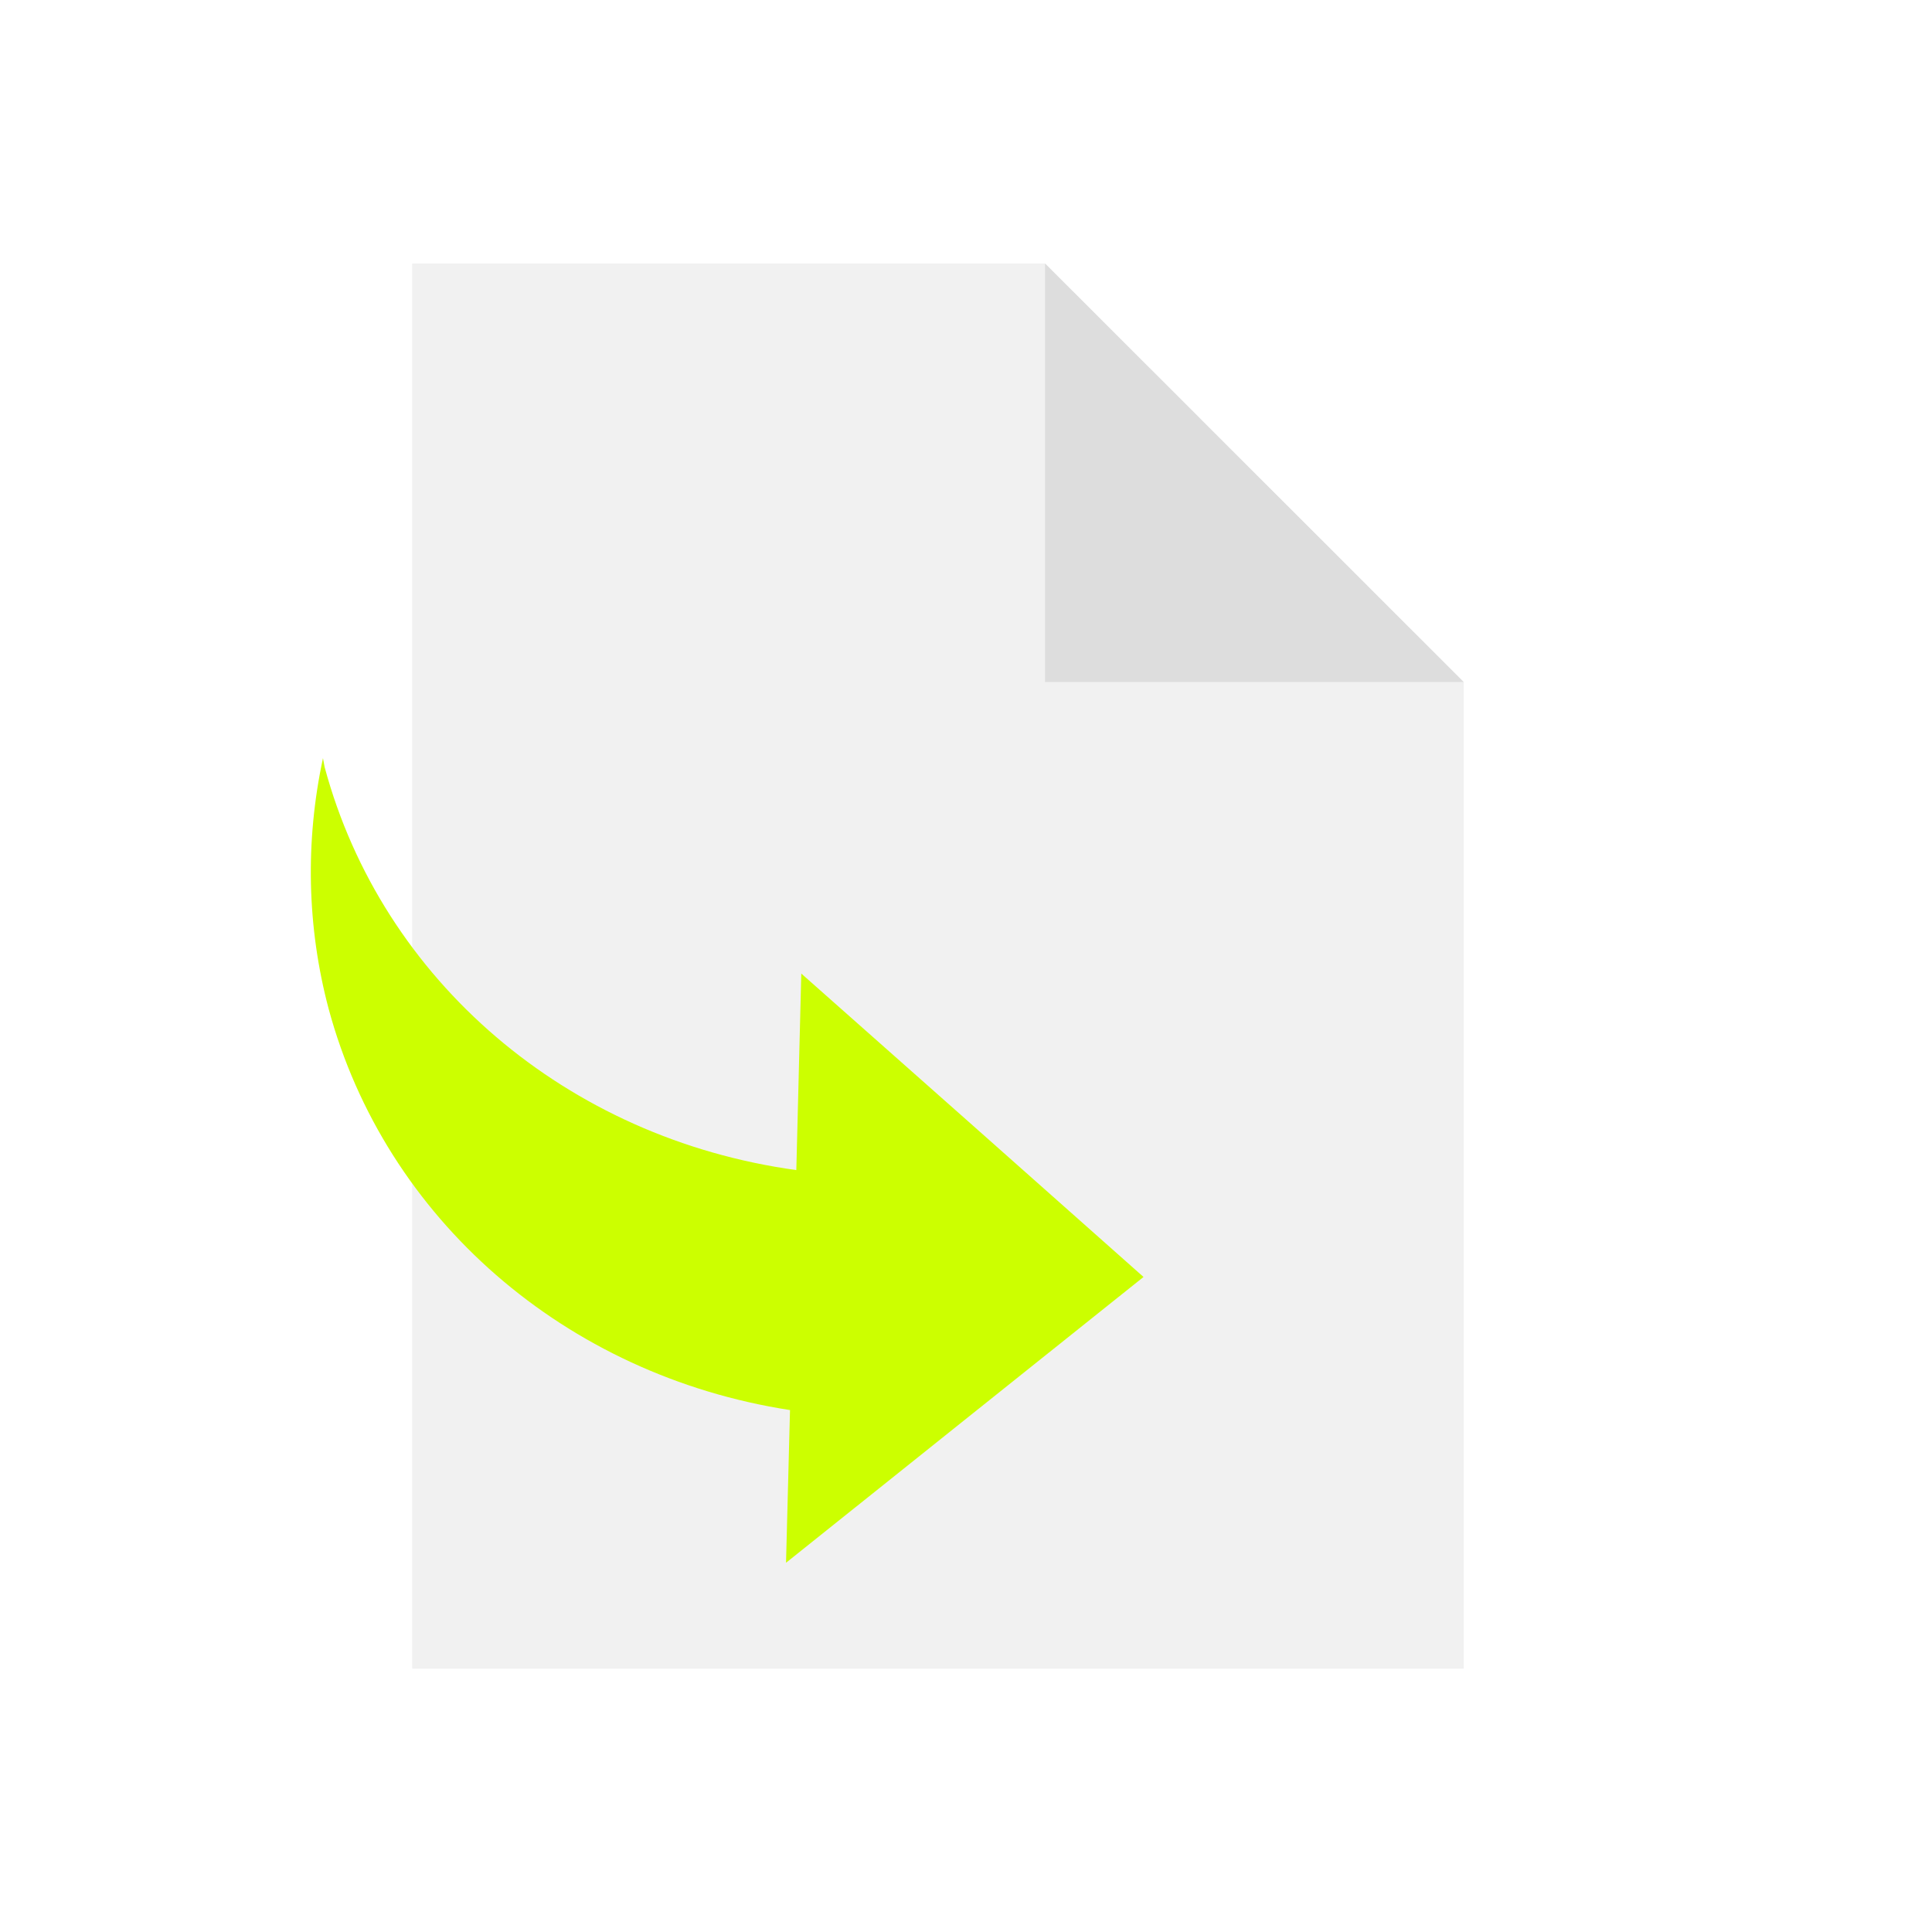
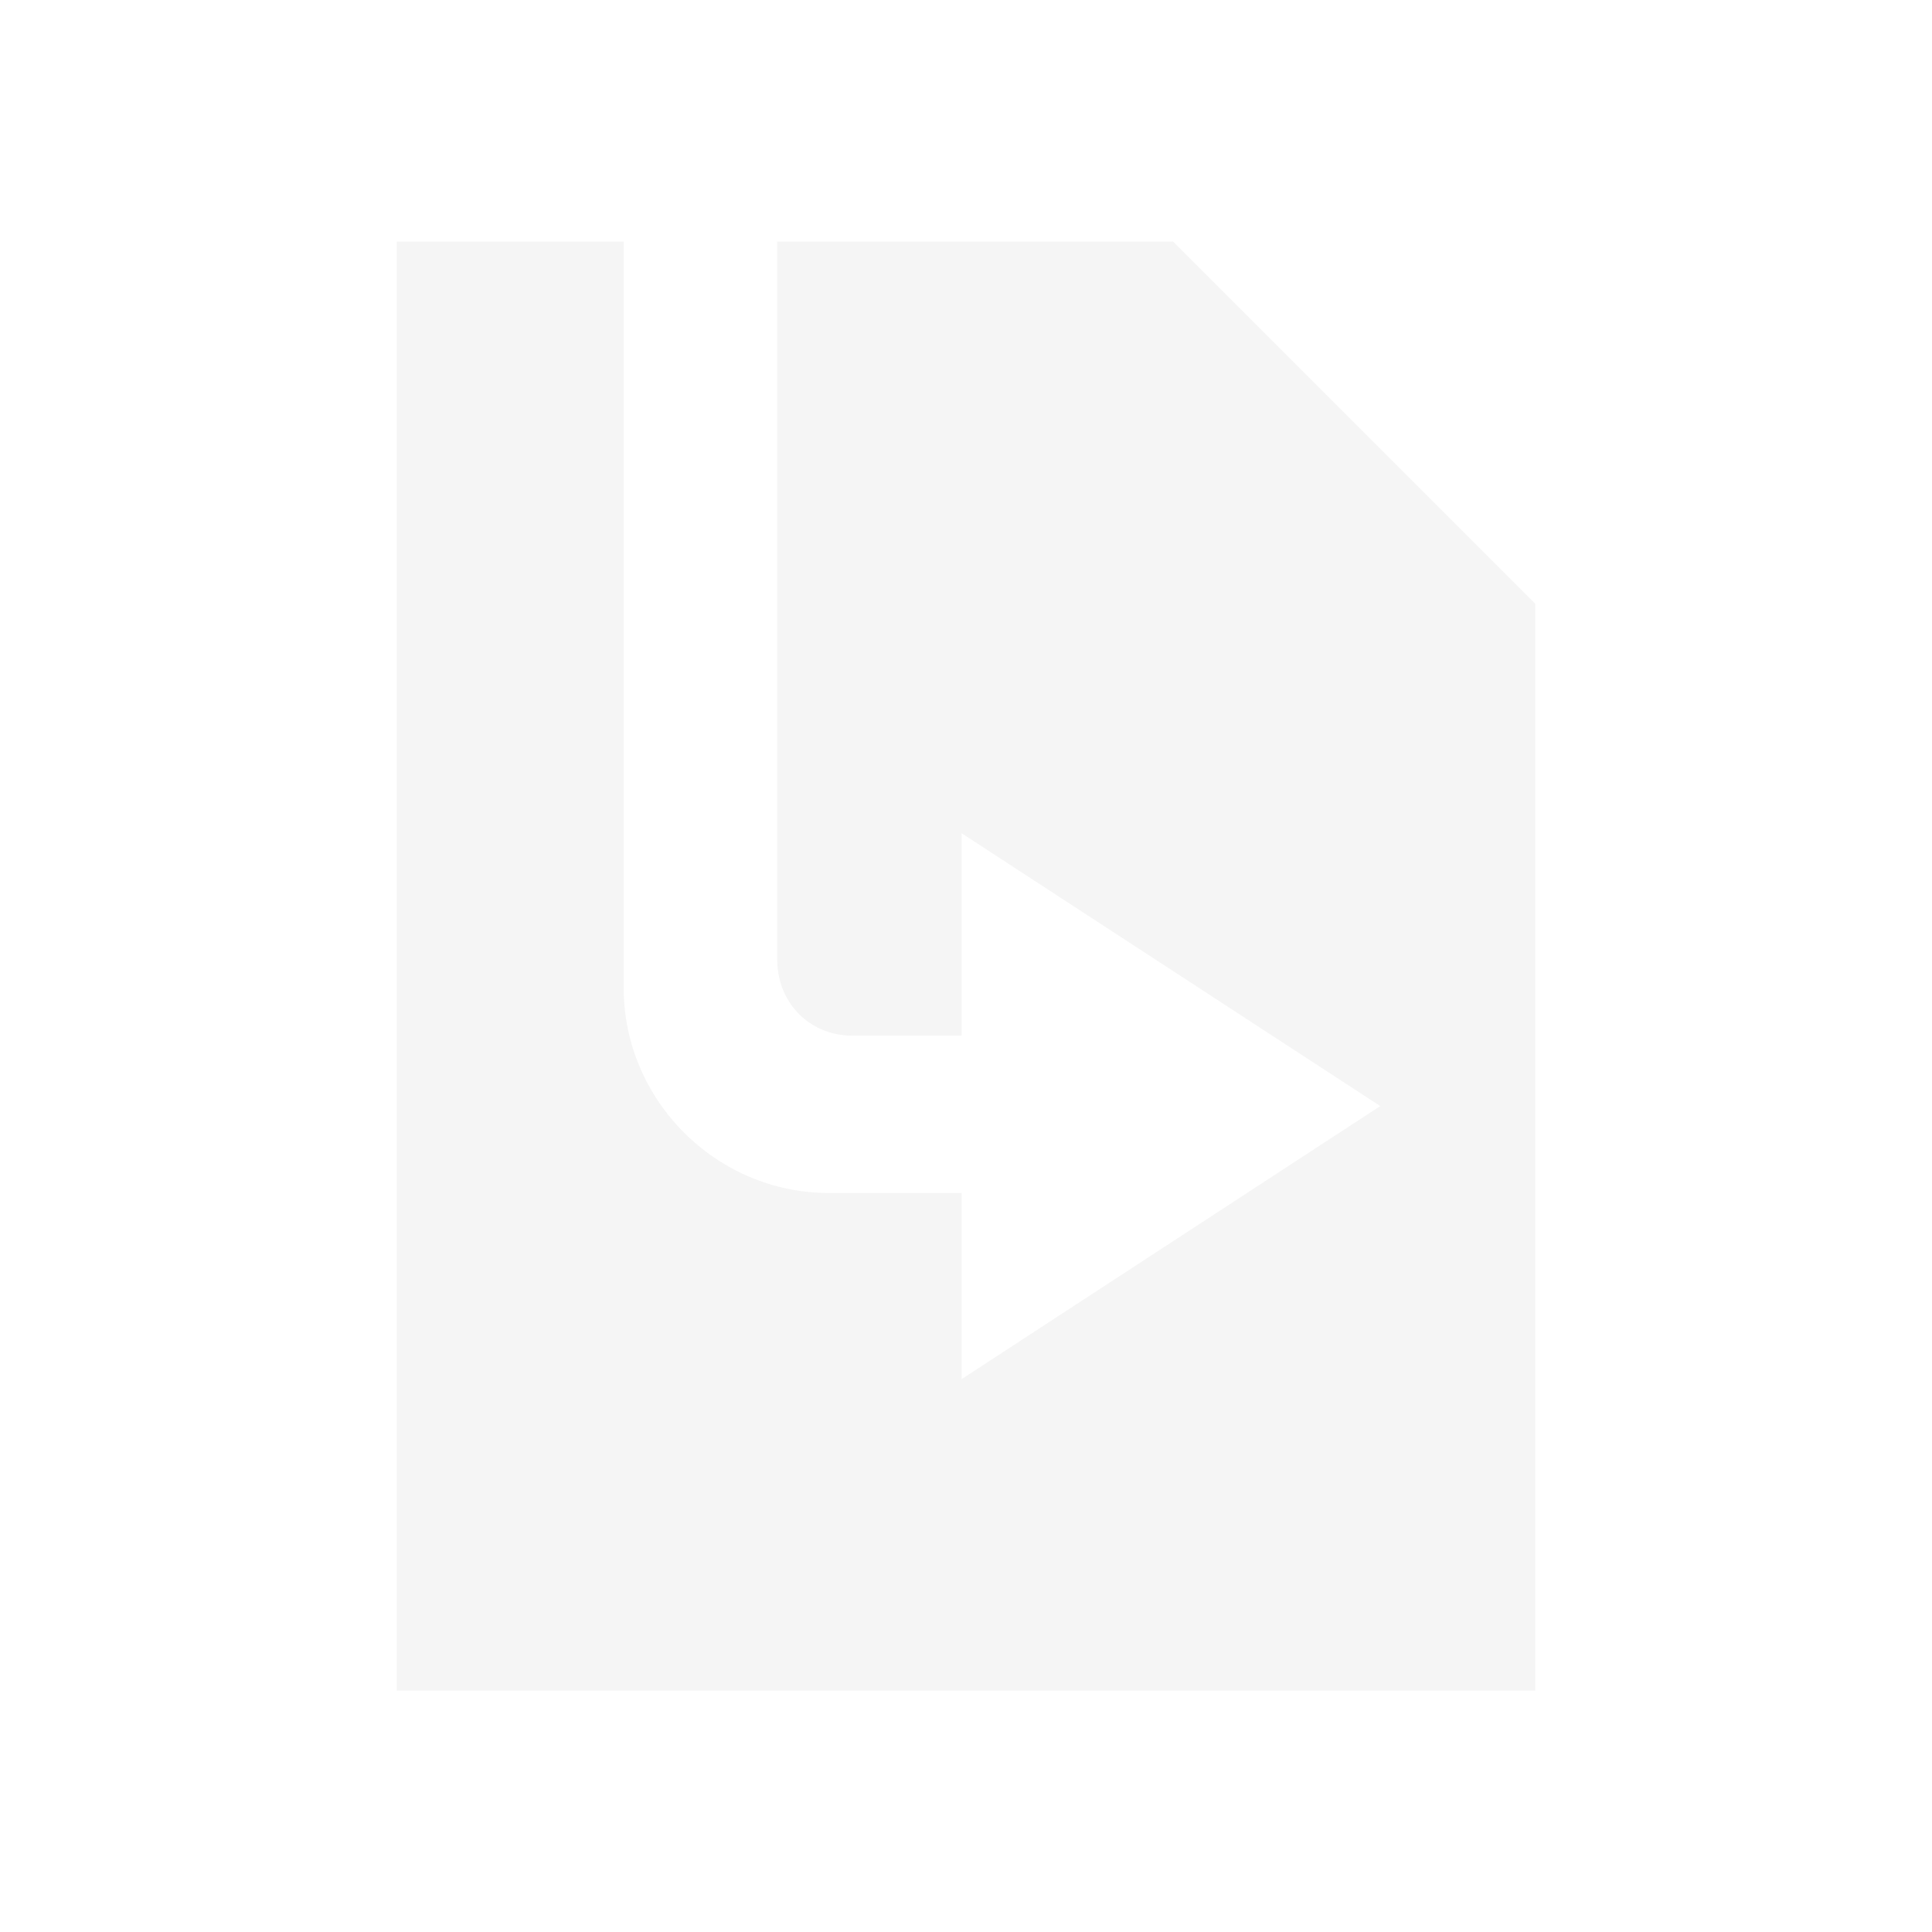
- <svg xmlns="http://www.w3.org/2000/svg" width="16" height="16" viewBox="0 0 4.233 4.233" version="1.1" id="svg8">
-   <defs id="defs2">
+ <svg xmlns="http://www.w3.org/2000/svg" width="16" height="16" viewBox="0 0 16 16" version="1.1" id="svg8">
+   <defs id="ol-defs">
    <style id="current-color-scheme">      .ColorScheme-Text {
        color:#d0d0d0;
        stop-color:#d0d0d0;
      }
      .ColorScheme-Background {
        color:#212121;
        stop-color:#212121;
      }
      .ColorScheme-Highlight {
        color:#0039a9;
        stop-color:#0039a9;
      }
      .ColorScheme-ViewText {
        color:#d0d0d0;
        stop-color:#d0d0d0;
      }
      .ColorScheme-ViewBackground {
        color:#19191b;
        stop-color:#19191b;
      }
      .ColorScheme-ViewHover {
        color:#005cc7;
        stop-color:#005cc7;
      }
      .ColorScheme-ViewFocus{
        color:#002466;
        stop-color:#002466;
      }
      .ColorScheme-ButtonText {
        color:#d0d0d0;
        stop-color:#d0d0d0;
      }
      .ColorScheme-ButtonBackground {
        color:#232323;
        stop-color:#232323;                             
      }                                                 
      .ColorScheme-ButtonHover {                        
        color:#005cc7;                                  
        stop-color:#005cc7;                             
      }                                                 
      .ColorScheme-ButtonFocus{                         
        color:#0039a9;                                  
        stop-color:#0039a9;                             
      }</style>
-     <style id="current-color-scheme-3">      .ColorScheme-Text {
+     <style id="current-color-scheme-7">      .ColorScheme-Text {
        color:#d0d0d0;
        stop-color:#d0d0d0;
      }
      .ColorScheme-Background {
        color:#212121;
        stop-color:#212121;
      }
      .ColorScheme-Highlight {
        color:#0039a9;
        stop-color:#0039a9;
      }
      .ColorScheme-ViewText {
        color:#d0d0d0;
        stop-color:#d0d0d0;
      }
      .ColorScheme-ViewBackground {
        color:#19191b;
        stop-color:#19191b;
      }
      .ColorScheme-ViewHover {
        color:#005cc7;
        stop-color:#005cc7;
      }
      .ColorScheme-ViewFocus{
        color:#002466;
        stop-color:#002466;
      }
      .ColorScheme-ButtonText {
        color:#d0d0d0;
        stop-color:#d0d0d0;
      }
      .ColorScheme-ButtonBackground {
        color:#232323;
        stop-color:#232323;                             
      }                                                 
      .ColorScheme-ButtonHover {                        
        color:#005cc7;                                  
        stop-color:#005cc7;                             
      }                                                 
      .ColorScheme-ButtonFocus{                         
        color:#0039a9;                                  
        stop-color:#0039a9;                             
      }</style>
-     <style id="current-color-scheme-9">      .ColorScheme-Text {
-         color:#d0d0d0;
-         stop-color:#d0d0d0;
+     <style type="text/css" id="current-color-scheme-6">
+       .ColorScheme-Text {
+         color:#f2f2f2;
      }
-       .ColorScheme-Background {
-         color:#212121;
-         stop-color:#212121;
-       }
-       .ColorScheme-Highlight {
-         color:#0039a9;
-         stop-color:#0039a9;
-       }
-       .ColorScheme-ViewText {
-         color:#d0d0d0;
-         stop-color:#d0d0d0;
-       }
-       .ColorScheme-ViewBackground {
-         color:#19191b;
-         stop-color:#19191b;
-       }
-       .ColorScheme-ViewHover {
-         color:#005cc7;
-         stop-color:#005cc7;
-       }
-       .ColorScheme-ViewFocus{
-         color:#002466;
-         stop-color:#002466;
-       }
-       .ColorScheme-ButtonText {
-         color:#d0d0d0;
-         stop-color:#d0d0d0;
-       }
-       .ColorScheme-ButtonBackground {
-         color:#232323;
-         stop-color:#232323;                             
-       }                                                 
-       .ColorScheme-ButtonHover {                        
-         color:#005cc7;                                  
-         stop-color:#005cc7;                             
-       }                                                 
-       .ColorScheme-ButtonFocus{                         
-         color:#0039a9;                                  
-         stop-color:#0039a9;                             
-       }</style>
+       </style>
+     <linearGradient id="a" y1="392.36" y2="365.36" gradientUnits="userSpaceOnUse" x2="0" gradientTransform="translate(471.3181,349.931)">
+       <stop stop-color="#ffffff" stop-opacity="0" id="stop2" />
+       <stop offset="1" stop-color="#ffffff" stop-opacity=".2" id="stop4" />
+     </linearGradient>
+     <linearGradient id="linearGradient4314" y1="392.36" y2="365.36" gradientUnits="userSpaceOnUse" x2="0" gradientTransform="translate(309.57,152.44)">
+       <stop stop-color="#ffffff" stop-opacity="0" id="stop4310" />
+       <stop offset="1" stop-color="#ffffff" stop-opacity=".2" id="stop4312" />
+     </linearGradient>
  </defs>
-   <g id="g4927" transform="scale(0.7272728)">
-     <g style="opacity:1" id="g4287" transform="matrix(0.1924242,0,0,0.1924242,0.2339965,0.7937501)">
-       <path id="rect4264" d="M 5.237,0 V 11 22 H 21.7 V 6.553 L 15.145,0 Z" style="opacity:0.298;vector-effect:none;fill:#d0d0d0;stroke-width:1.1;stroke-linecap:square" />
-       <path id="path4273" d="M 21.7,6.553 15.145,-4e-7 v 6.553 z" style="opacity:0.628;vector-effect:none;fill:#d0d0d0;stroke-width:1.1;stroke-linecap:square" />
-     </g>
-     <path style="vector-effect:none;fill:#ccff00;fill-opacity:1;stroke-width:0.599;stroke-linecap:round" d="M 2.368,4.708 2.38,4.248 A 1.688,1.781 75 0 1 0.99,3.039 1.688,1.781 75 0 1 0.973,2.284 1.688,1.781 75 0 0 0.978,2.311 1.688,1.781 75 0 0 2.399,3.525 L 2.414,2.933 2.93,3.39 3.445,3.847 2.907,4.277 Z" id="ellipse4295" />
-     <rect style="fill:none;stroke:none;stroke-width:0.106;stroke-linecap:round;stroke-linejoin:round" id="rect4948" width="5.821" height="5.821" x="0" y="0" />
+   <g id="g4330">
+     <rect y="0" x="0" height="16" width="16" id="rect4264" style="vector-effect:none;fill:none;stroke-width:2.182;stroke-linecap:round" />
+     <path style="color:#000000;opacity:0.6;color-interpolation:sRGB;color-interpolation-filters:linearRGB;fill:#eeeeee;stroke-width:0.786;color-rendering:auto;image-rendering:auto;shape-rendering:auto;text-rendering:auto" d="M 3.286,2 V 14 H 6.714 12.714 V 5 L 9.714,2 H 6.437 V 7.953 C 6.44,8.307 6.706,8.577 7.06,8.577 H 7.963 V 6.9 L 11.431,9.16 7.963,11.422 V 9.88 H 6.864 c -0.932,0 -1.699,-0.767 -1.699,-1.699 V 2 Z" id="use15" />
  </g>
</svg>
